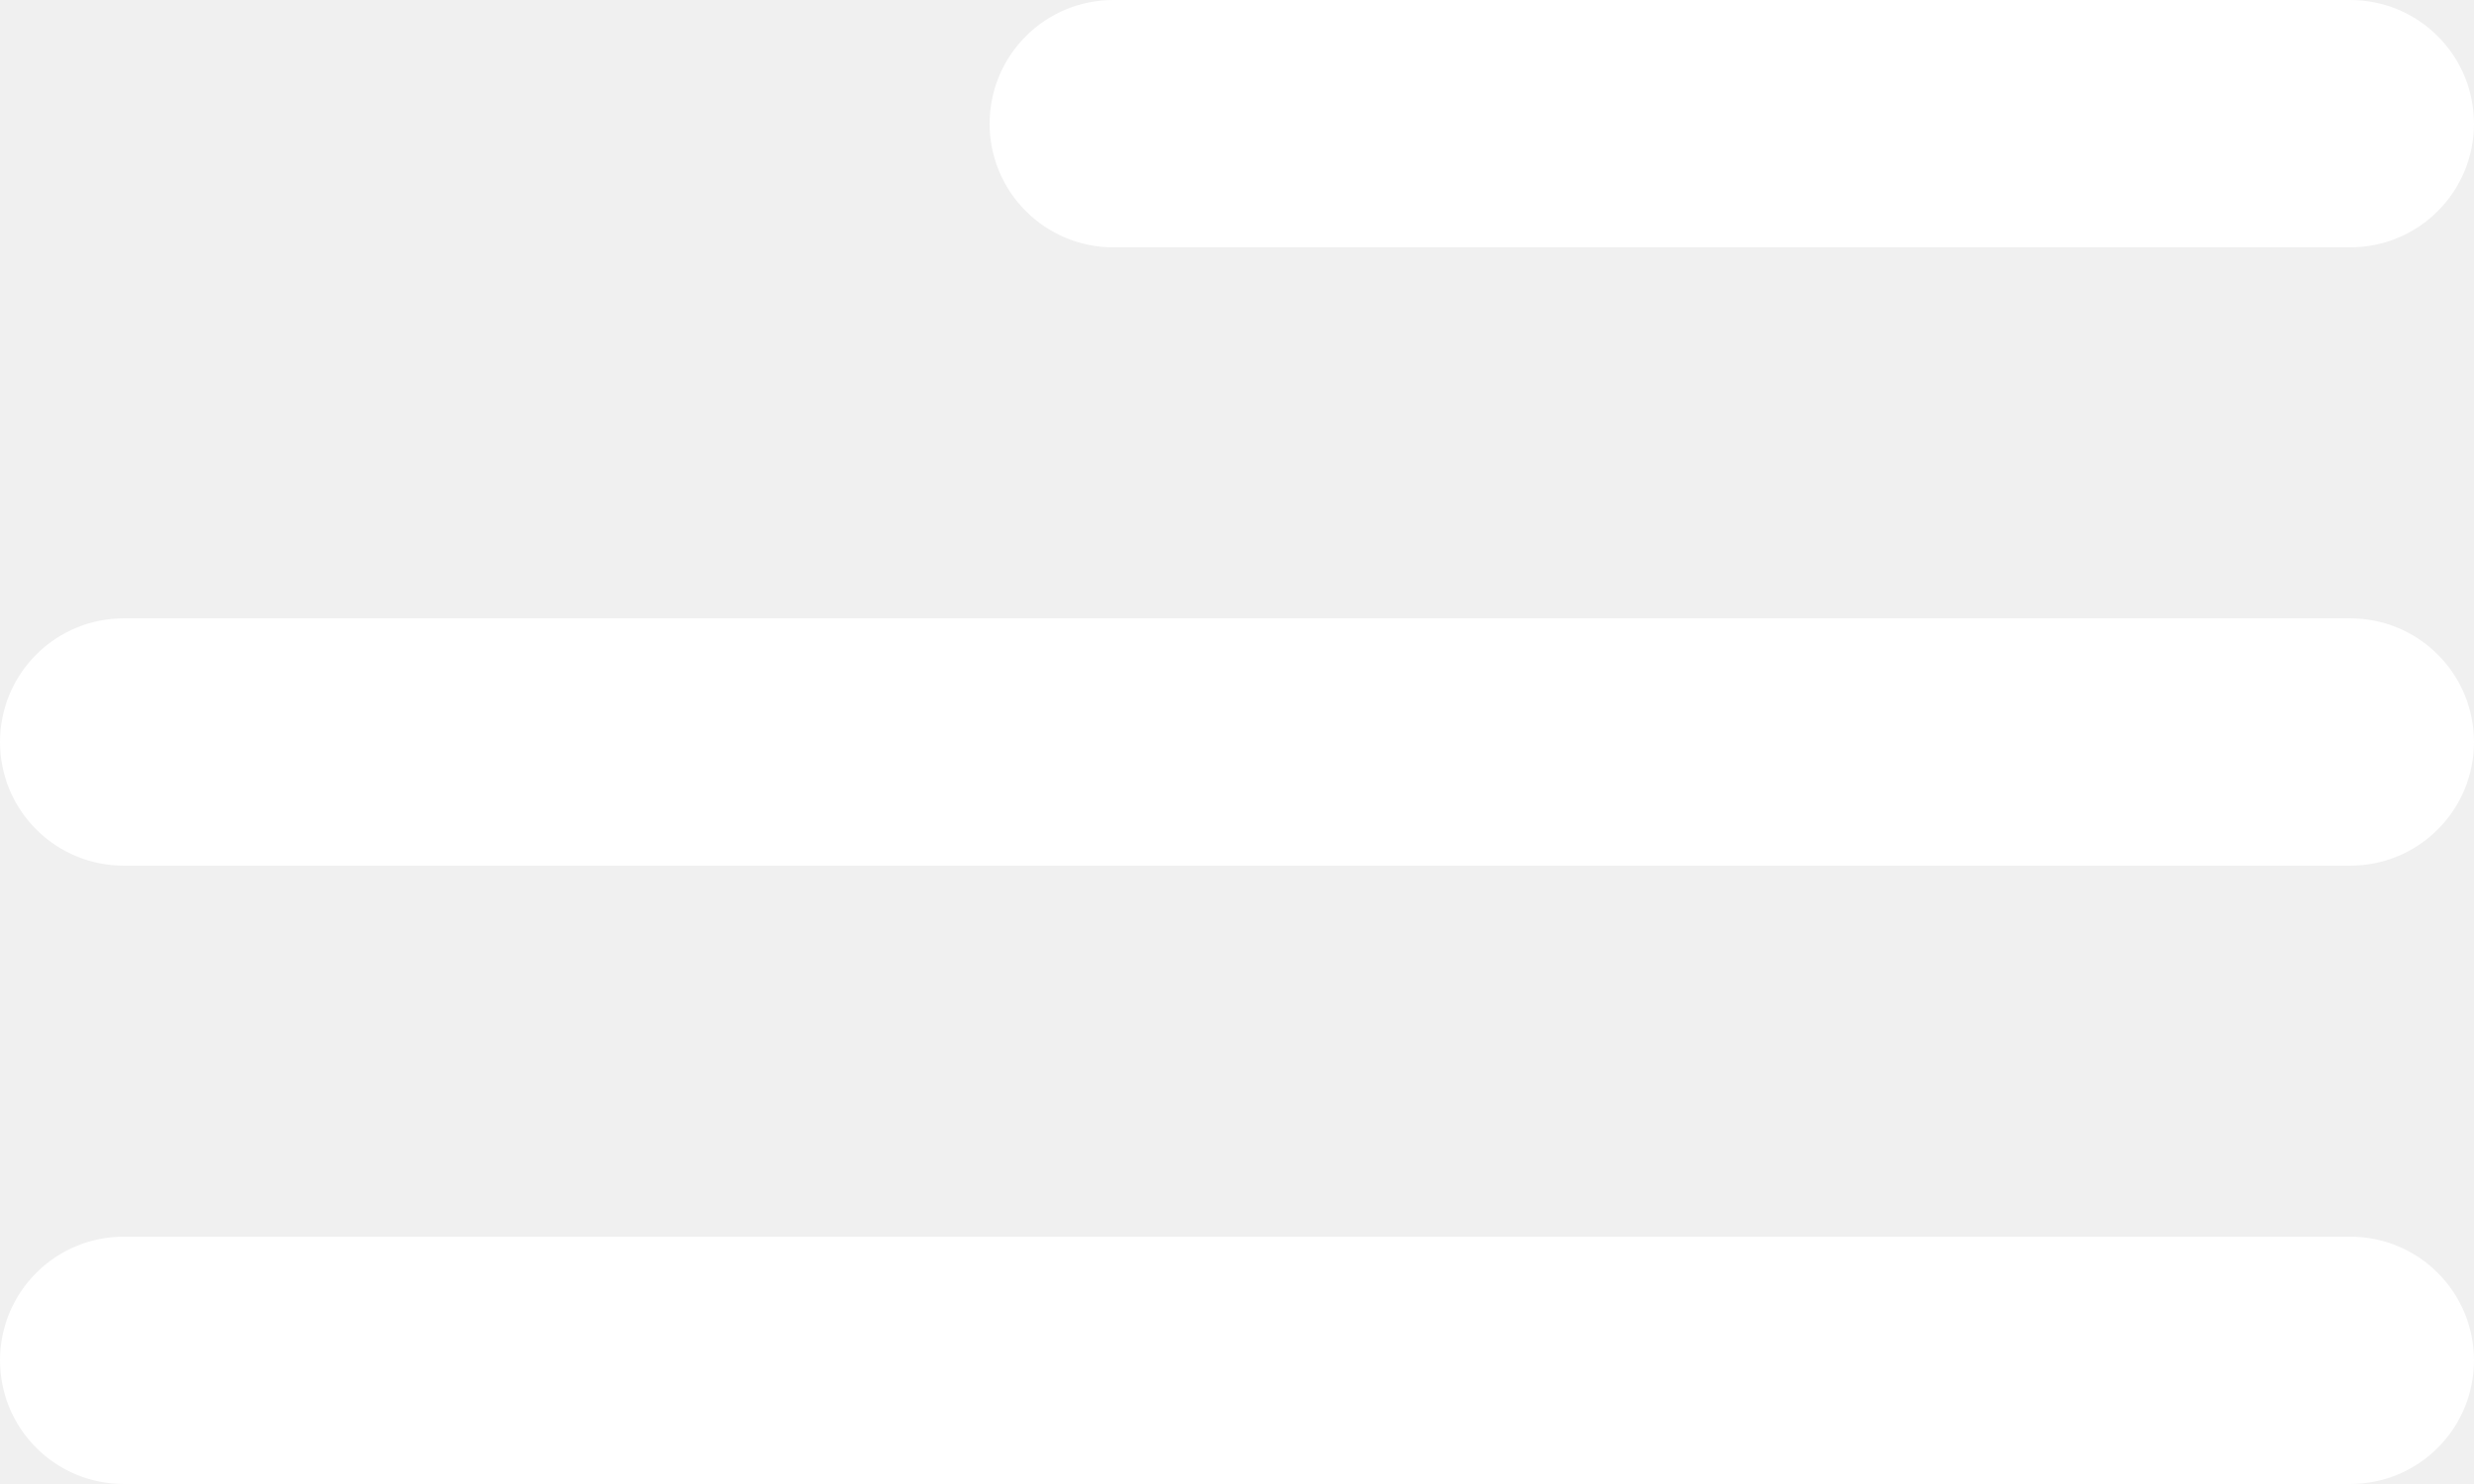
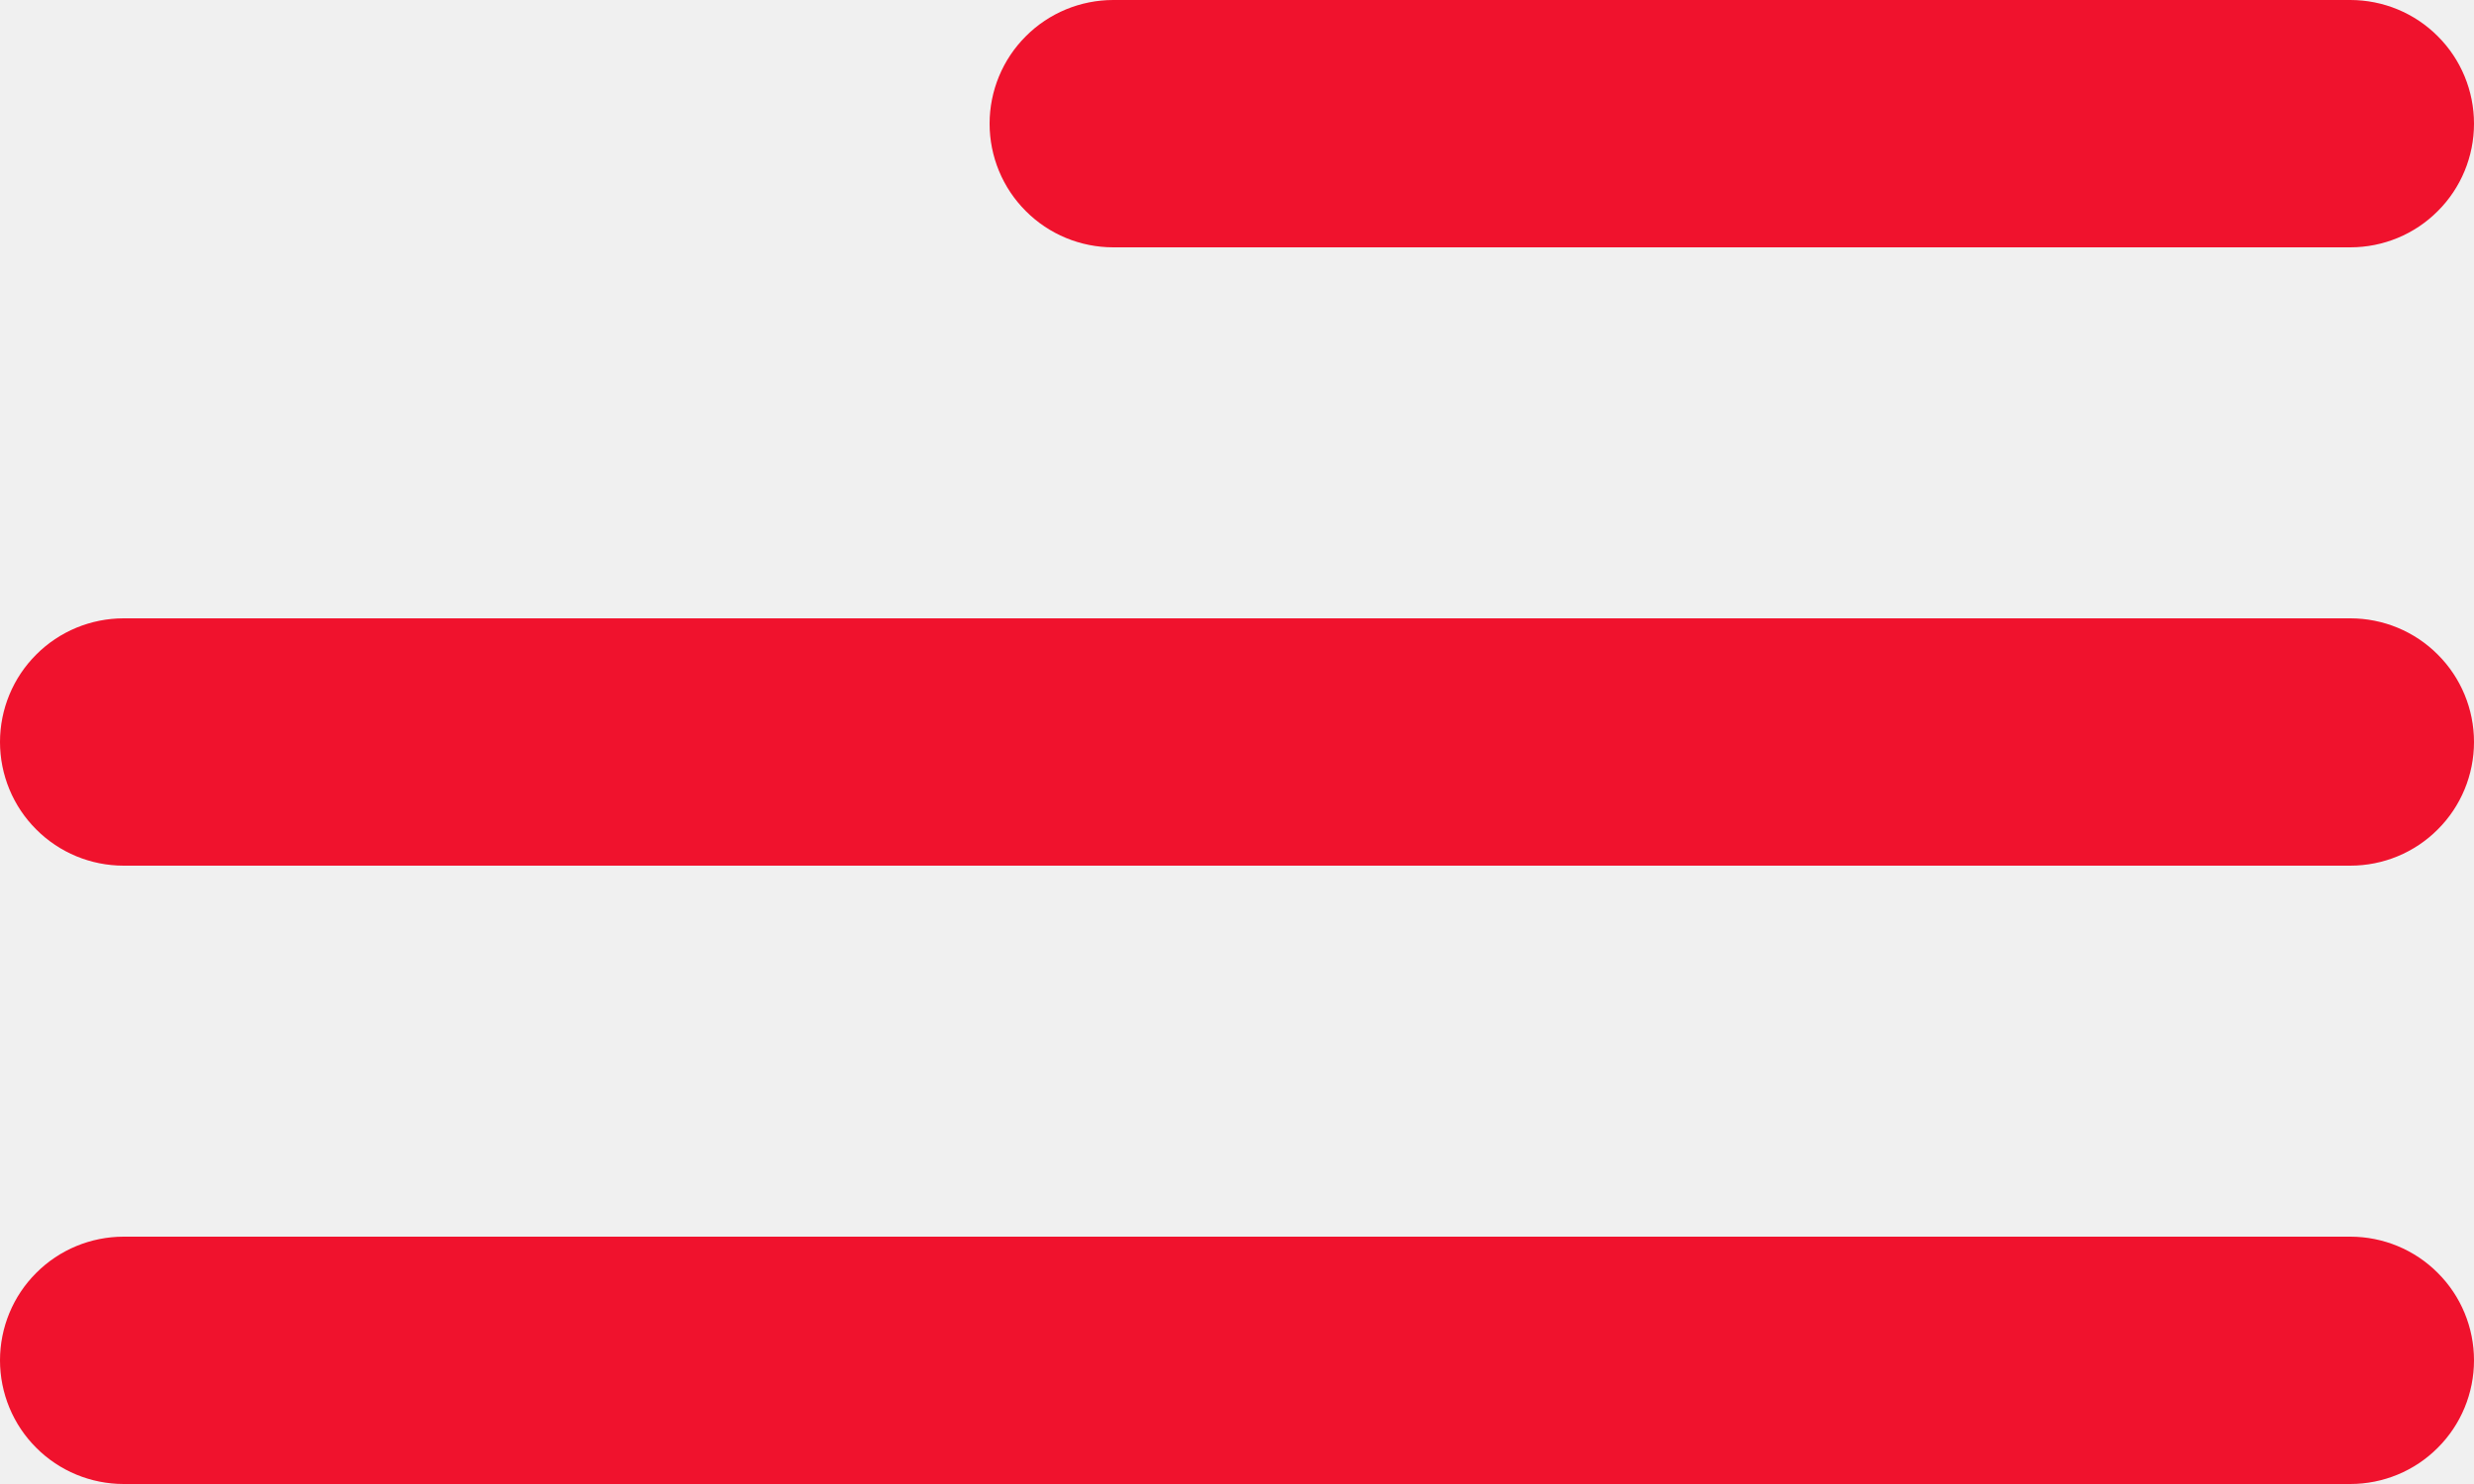
- <svg xmlns="http://www.w3.org/2000/svg" width="20" height="12" viewBox="0 0 20 12" fill="#FFF">
-   <path d="M9 2L19 2C19.265 2 19.52 1.895 19.707 1.707C19.895 1.52 20 1.265 20 1C20 0.735 19.895 0.48 19.707 0.293C19.52 0.105 19.265 0 19 0L9 0C8.735 0 8.48 0.105 8.293 0.293C8.105 0.48 8 0.735 8 1C8 1.265 8.105 1.52 8.293 1.707C8.48 1.895 8.735 2 9 2ZM19 10L1 10C0.735 10 0.48 10.105 0.293 10.293C0.105 10.48 0 10.735 0 11C0 11.265 0.105 11.52 0.293 11.707C0.48 11.895 0.735 12 1 12L19 12C19.265 12 19.52 11.895 19.707 11.707C19.895 11.52 20 11.265 20 11C20 10.735 19.895 10.48 19.707 10.293C19.52 10.105 19.265 10 19 10V10ZM1 7L19 7C19.265 7 19.52 6.895 19.707 6.707C19.895 6.52 20 6.265 20 6C20 5.735 19.895 5.48 19.707 5.293C19.52 5.105 19.265 5 19 5L1 5C0.735 5 0.48 5.105 0.293 5.293C0.105 5.48 0 5.735 0 6C0 6.265 0.105 6.52 0.293 6.707C0.48 6.895 0.735 7 1 7Z" fill="#FFFFFF" />
+ <svg xmlns="http://www.w3.org/2000/svg" width="20" height="12" viewBox="0 0 20 12" fill="#F0122D">
+   <path d="M9 2L19 2C19.265 2 19.52 1.895 19.707 1.707C19.895 1.52 20 1.265 20 1C20 0.735 19.895 0.48 19.707 0.293C19.52 0.105 19.265 0 19 0L9 0C8.735 0 8.48 0.105 8.293 0.293C8.105 0.48 8 0.735 8 1C8 1.265 8.105 1.52 8.293 1.707C8.48 1.895 8.735 2 9 2ZM19 10L1 10C0.735 10 0.48 10.105 0.293 10.293C0.105 10.48 0 10.735 0 11C0 11.265 0.105 11.52 0.293 11.707C0.48 11.895 0.735 12 1 12L19 12C19.265 12 19.52 11.895 19.707 11.707C19.895 11.52 20 11.265 20 11C20 10.735 19.895 10.48 19.707 10.293C19.52 10.105 19.265 10 19 10V10ZM1 7L19 7C19.265 7 19.52 6.895 19.707 6.707C19.895 6.52 20 6.265 20 6C20 5.735 19.895 5.48 19.707 5.293C19.52 5.105 19.265 5 19 5L1 5C0.735 5 0.48 5.105 0.293 5.293C0.105 5.48 0 5.735 0 6C0 6.265 0.105 6.52 0.293 6.707C0.48 6.895 0.735 7 1 7Z" fill="#F0122D" />
</svg>
